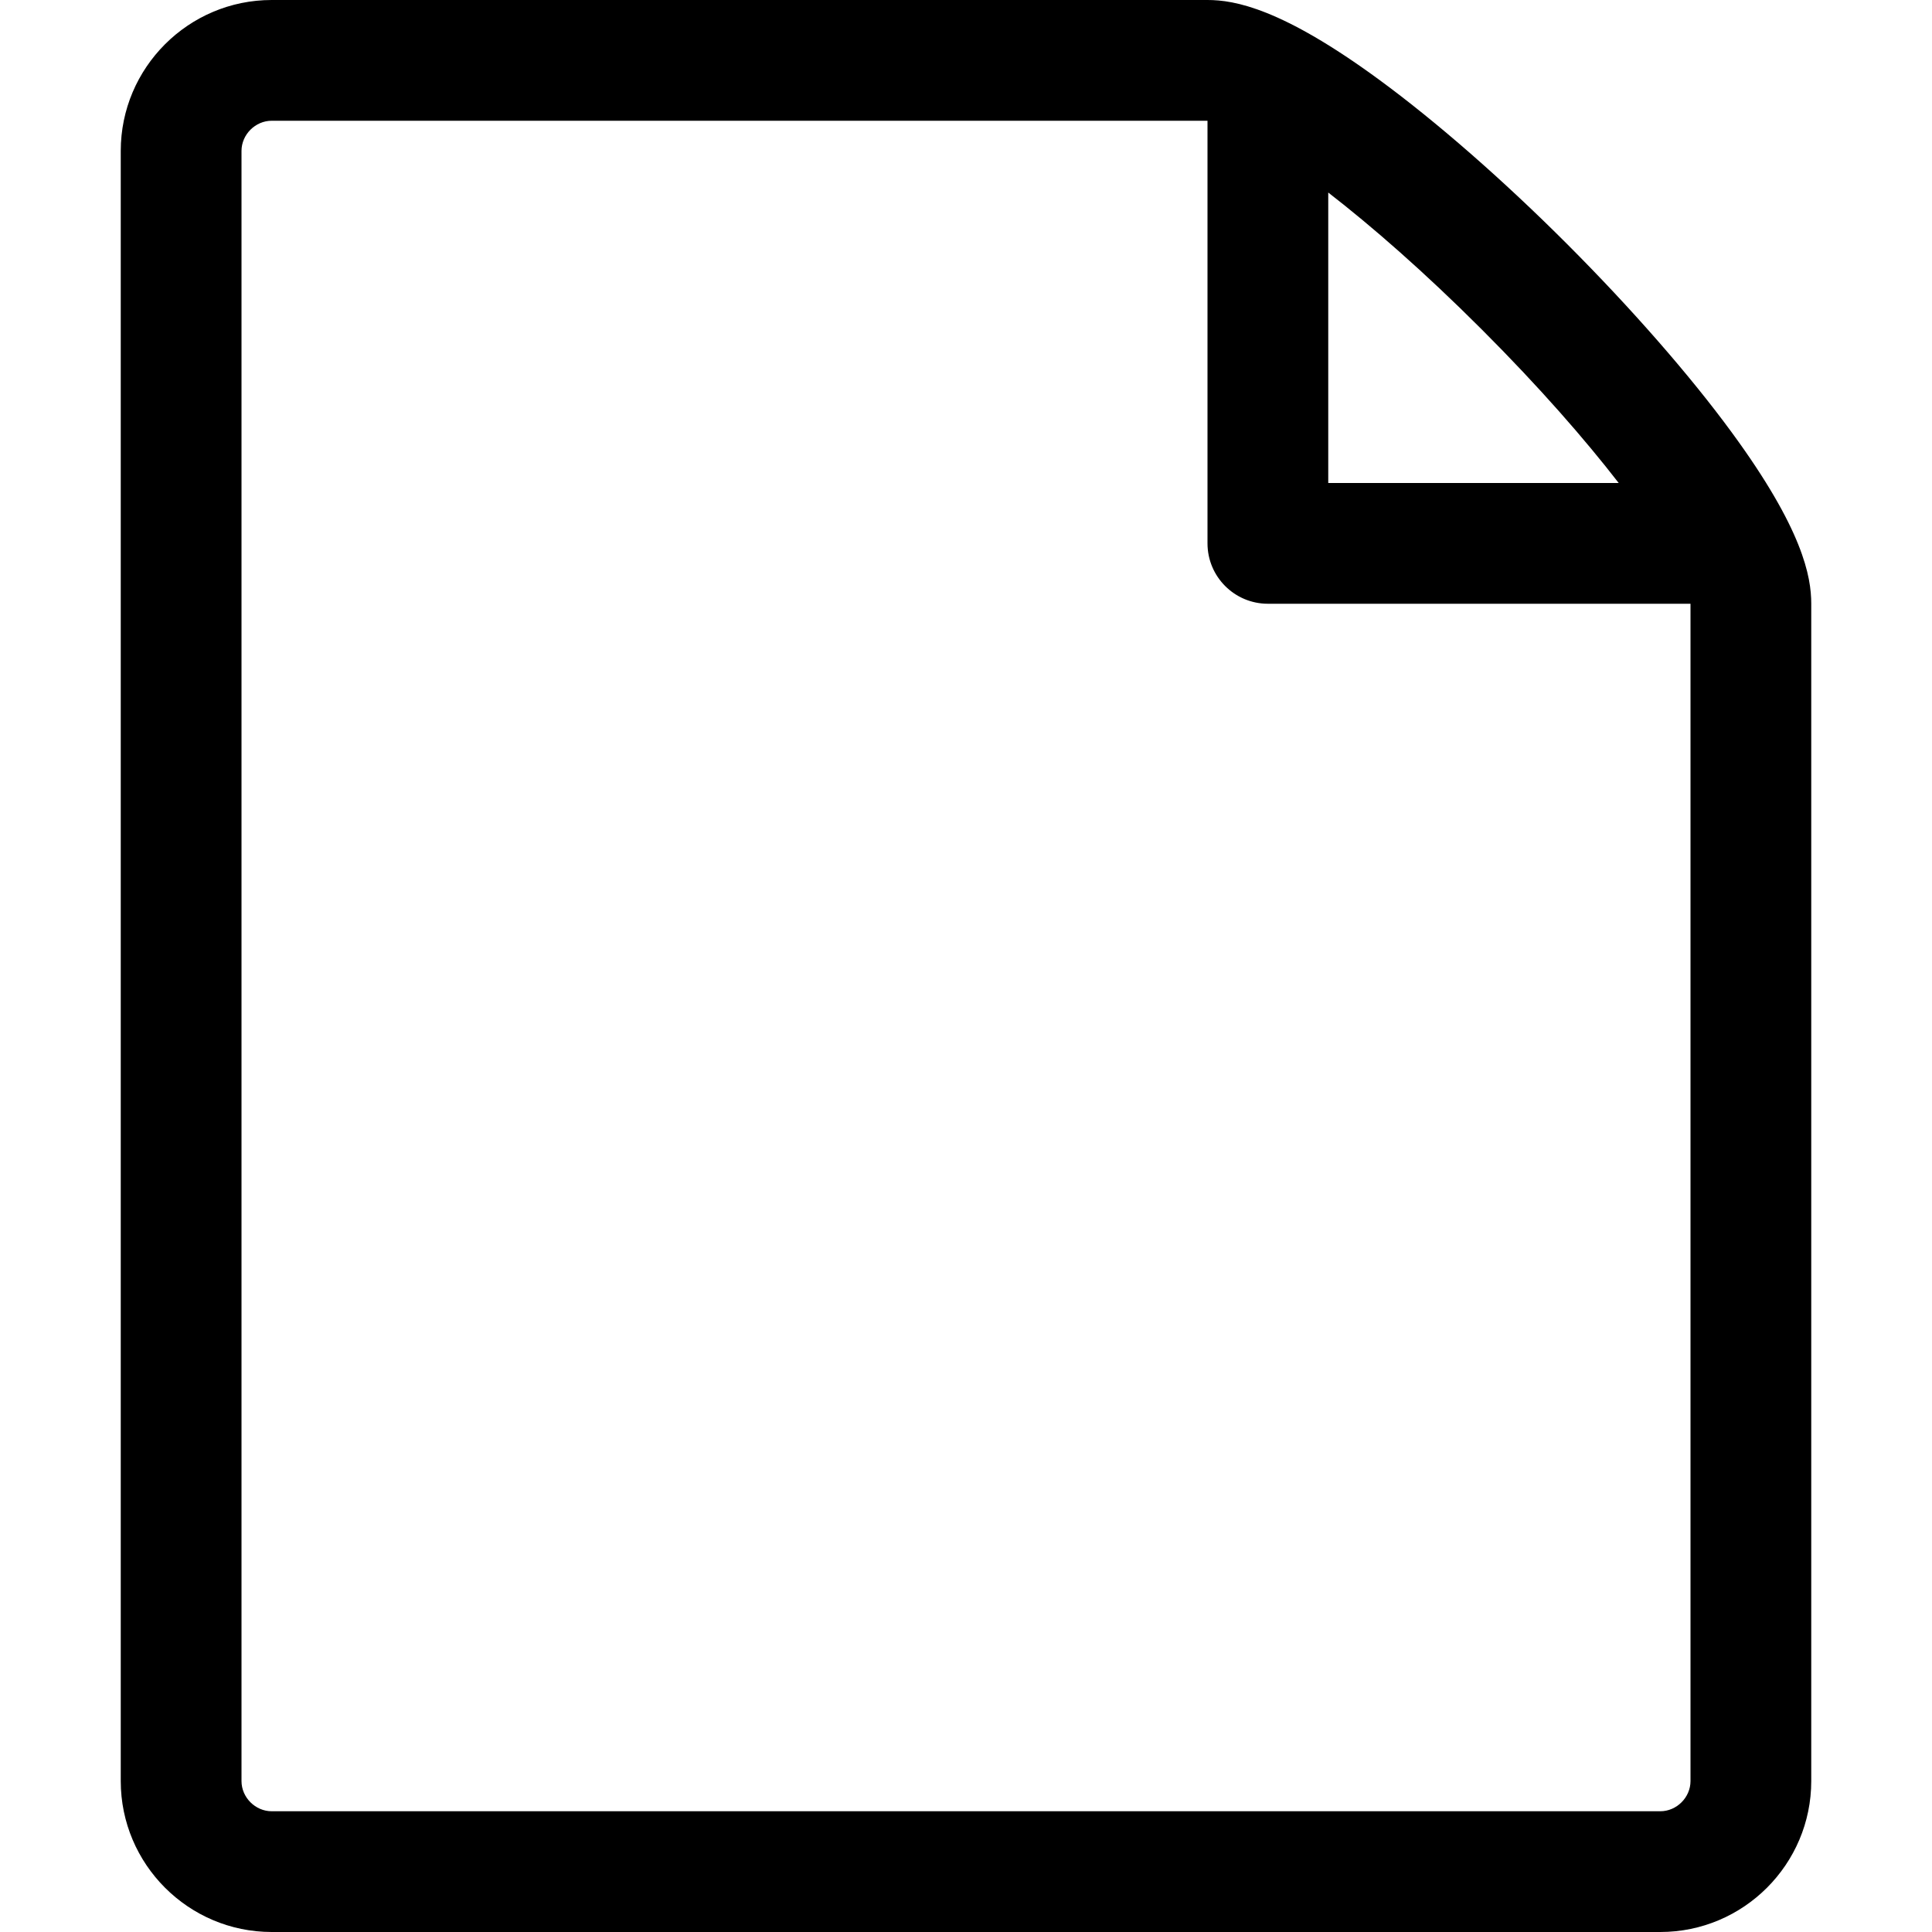
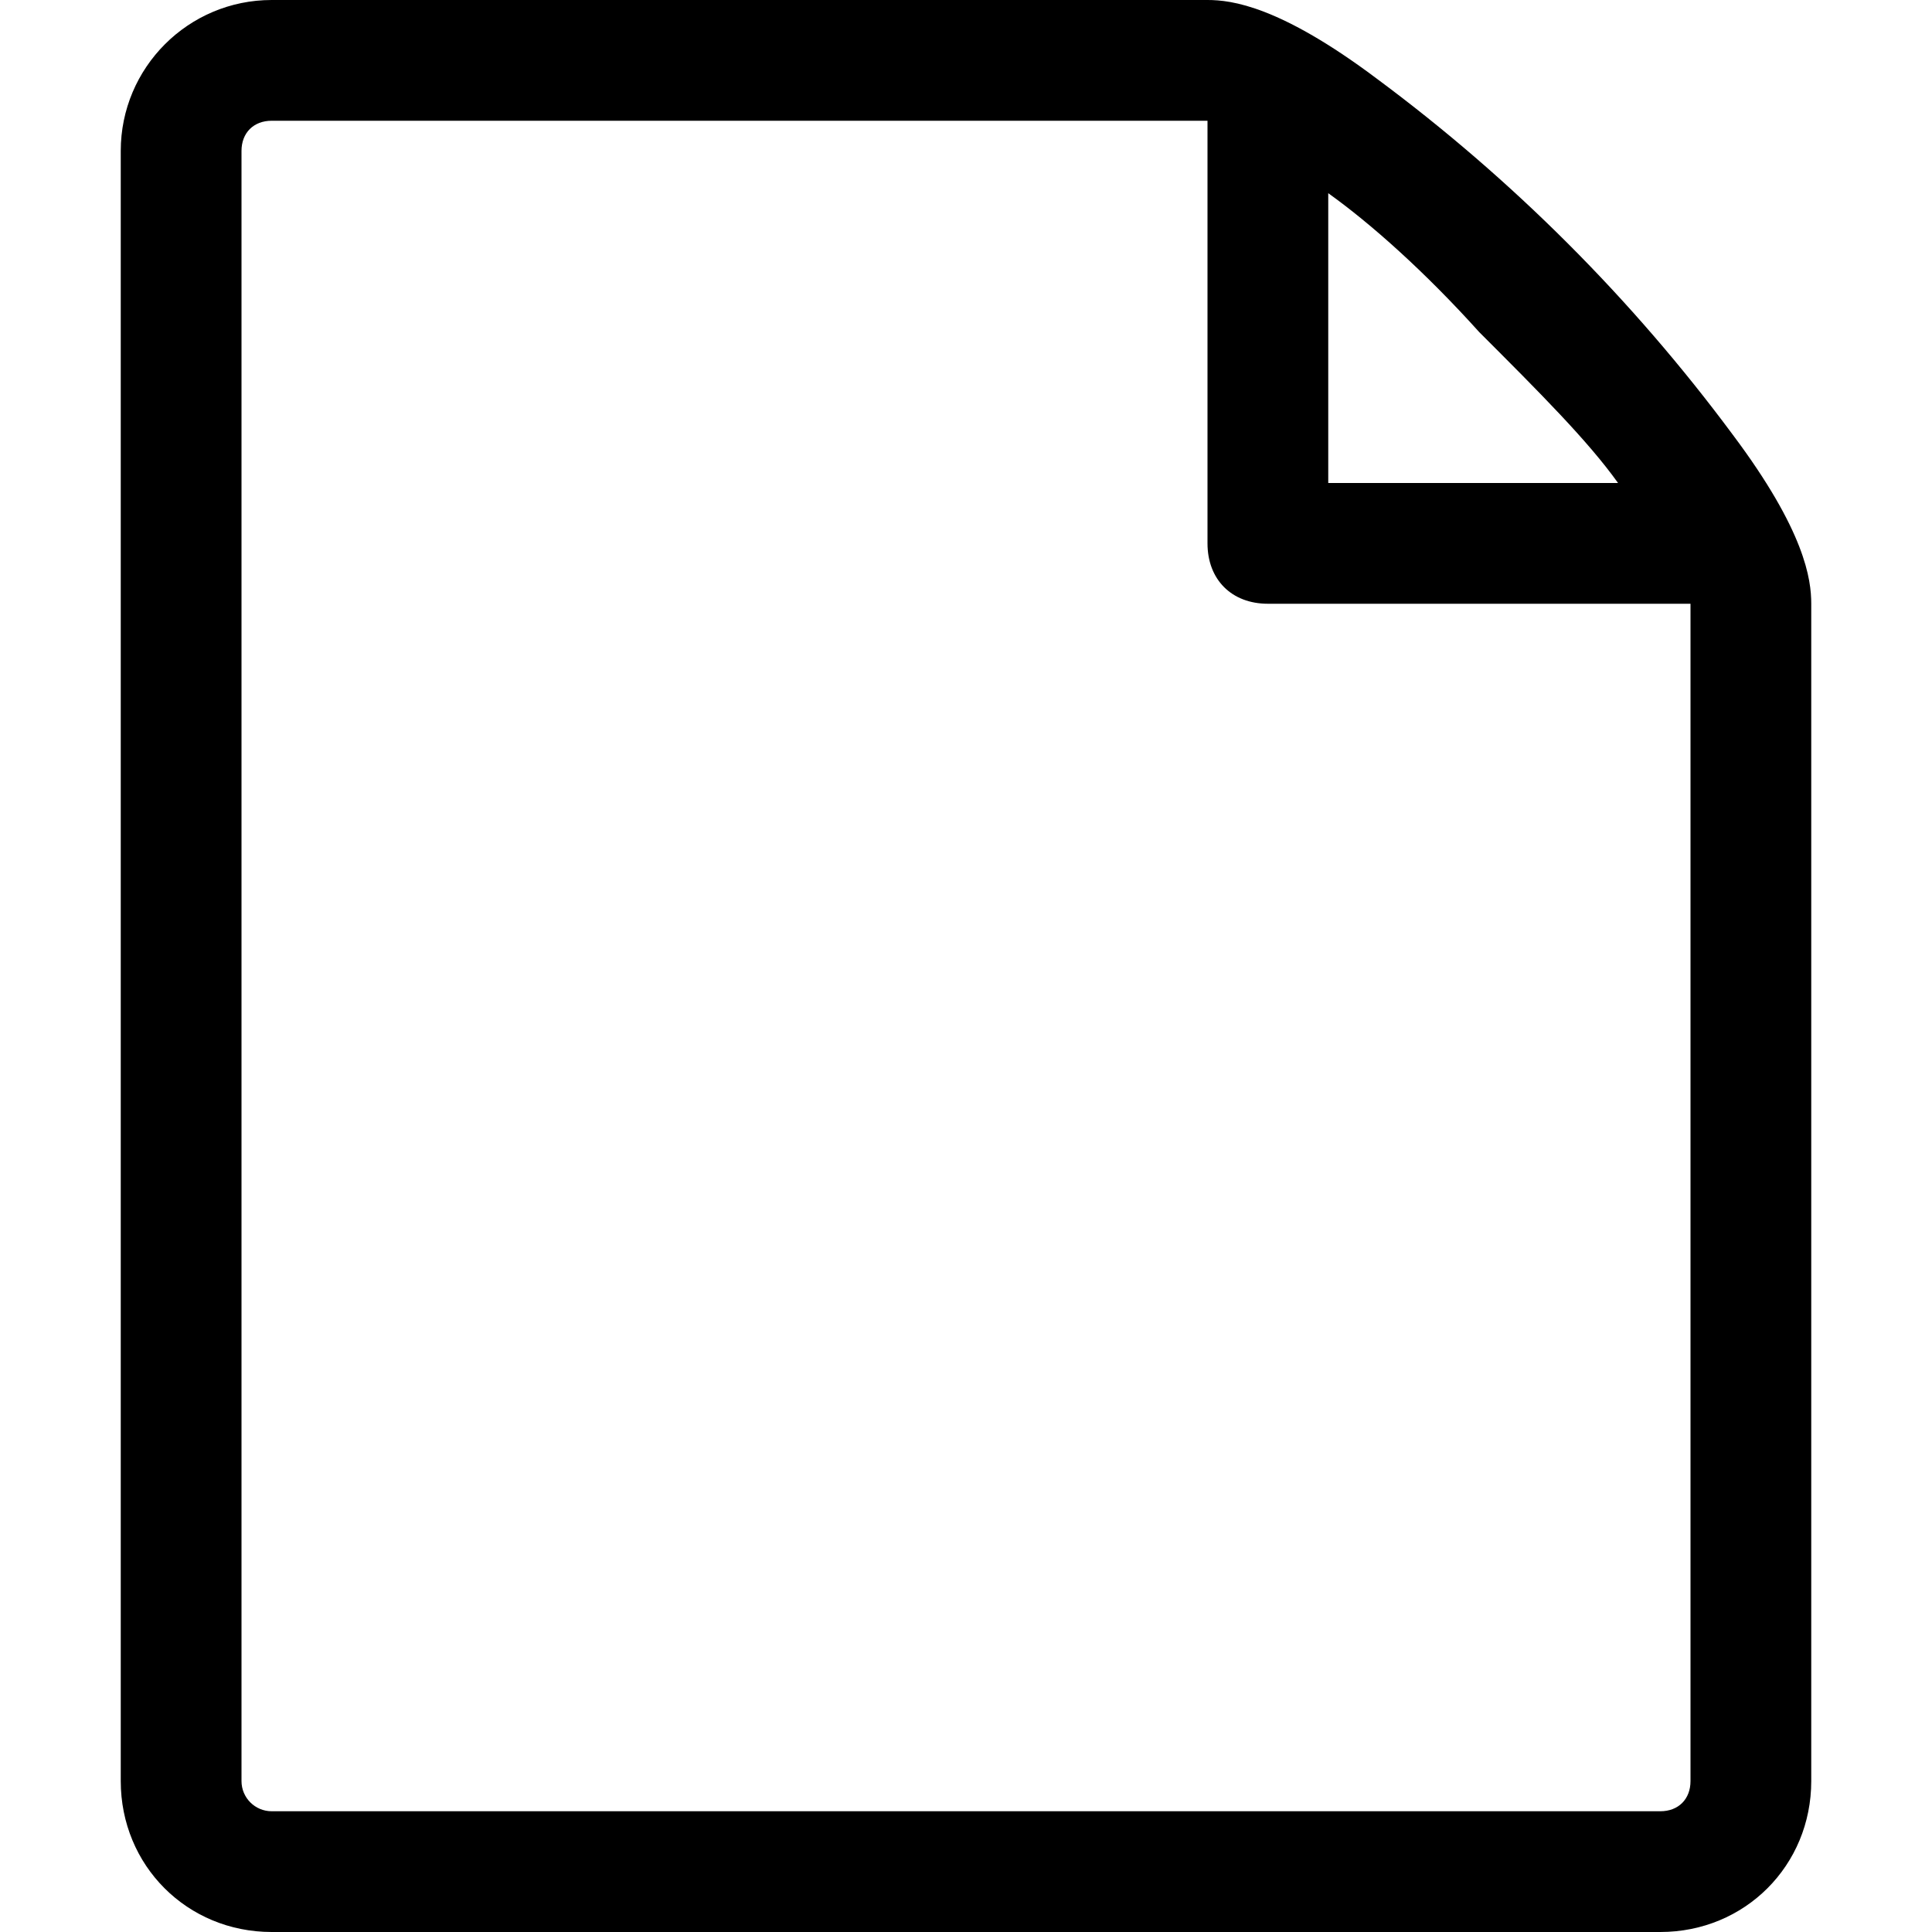
- <svg xmlns="http://www.w3.org/2000/svg" version="1.1" width="32" height="32" viewBox="0 0 32 32">
-   <path d="M28.681 7.159c-0.694-0.947-1.662-2.053-2.724-3.116s-2.169-2.030-3.116-2.724c-1.612-1.182-2.393-1.319-2.841-1.319h-15.5c-1.378 0-2.5 1.121-2.5 2.5v27c0 1.378 1.122 2.5 2.5 2.5h23c1.378 0 2.5-1.122 2.5-2.5v-19.5c0-0.448-0.137-1.23-1.319-2.841zM24.543 5.457c0.959 0.959 1.712 1.825 2.268 2.543h-4.811v-4.811c0.718 0.556 1.584 1.309 2.543 2.268zM28 29.5c0 0.271-0.229 0.5-0.5 0.5h-23c-0.271 0-0.5-0.229-0.5-0.5v-27c0-0.271 0.229-0.5 0.5-0.5 0 0 15.499-0 15.5 0v7c0 0.552 0.448 1 1 1h7v19.5z" />
+ <svg xmlns="http://www.w3.org/2000/svg" viewBox="0 0 32 32">
+   <path d="M28.7 7.2a28.4 28.4 0 0 0-5.9-5.9C21.2.1 20.4 0 20 0H4.5A2.5 2.5 0 0 0 2 2.5v27C2 30.9 3.1 32 4.5 32h23c1.4 0 2.5-1.1 2.5-2.5V10c0-.4-.1-1.2-1.3-2.8zm-4.2-1.7c1 1 1.8 1.8 2.3 2.5H22V3.2c.7.5 1.6 1.3 2.5 2.3zm3.5 24c0 .3-.2.5-.5.5h-23a.5.5 0 0 1-.5-.5v-27c0-.3.2-.5.5-.5H20v7c0 .6.4 1 1 1h7v19.5z" />
</svg>
